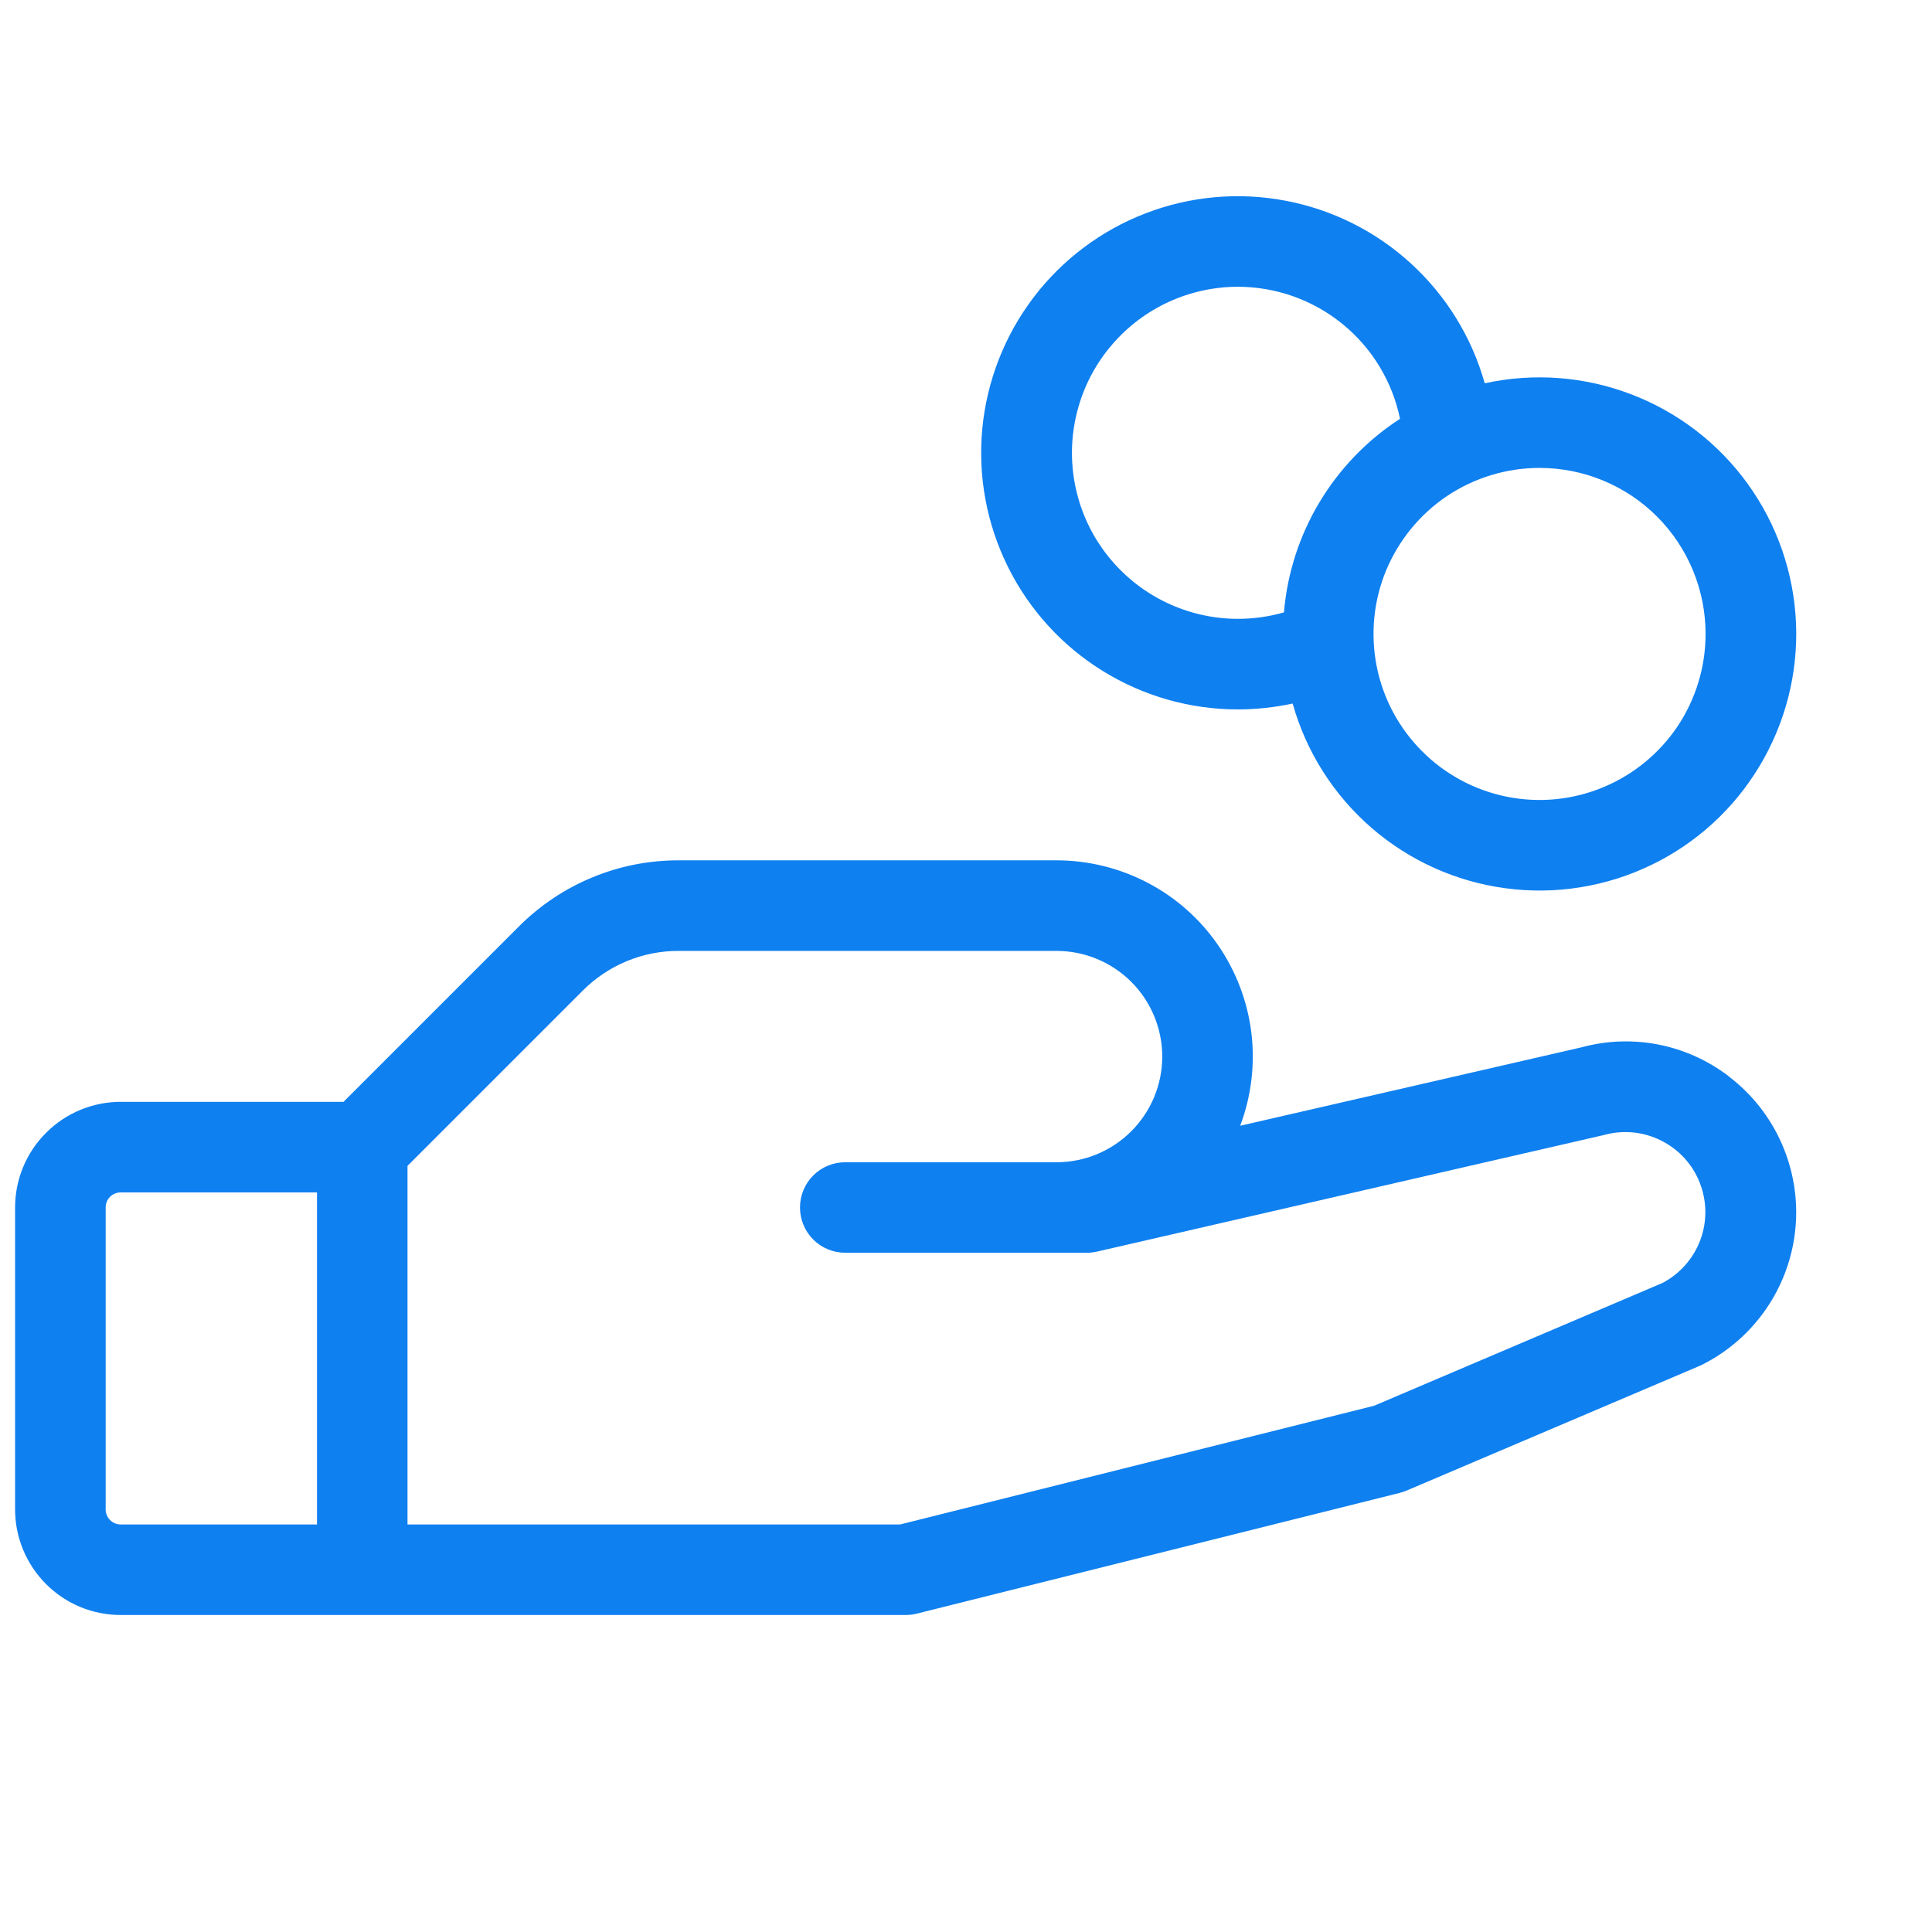
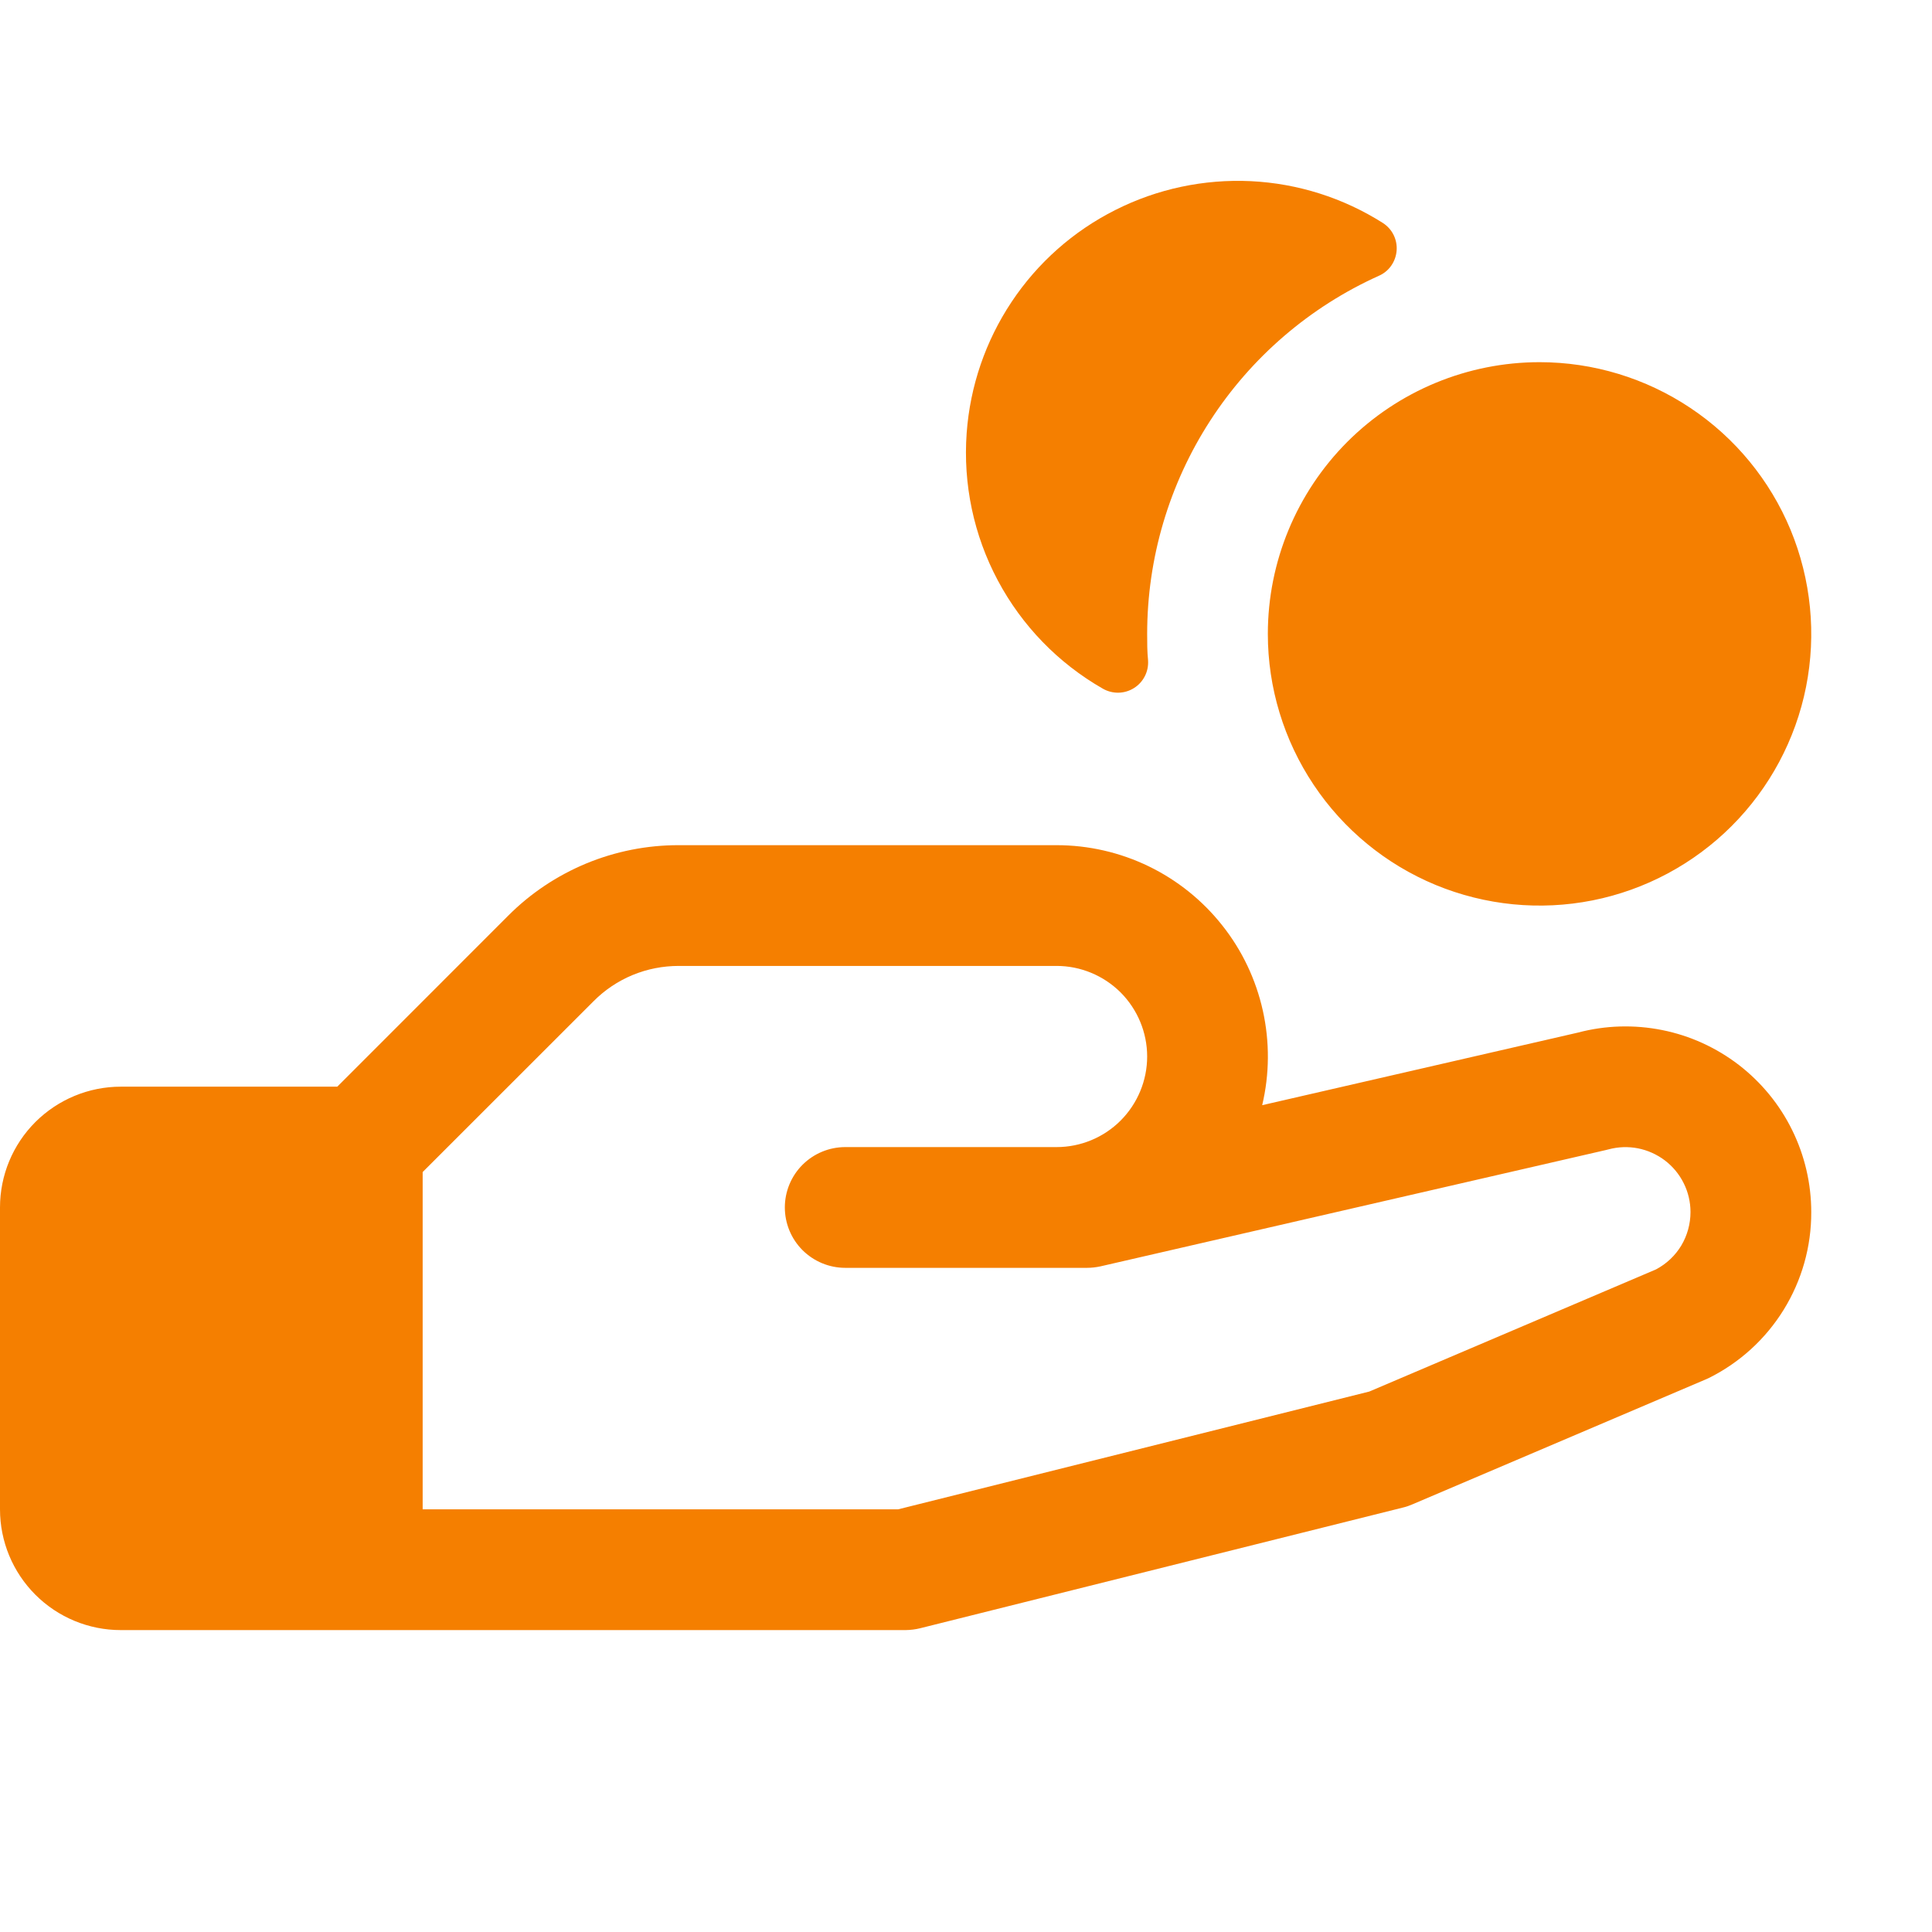
<svg xmlns="http://www.w3.org/2000/svg" width="26" height="26" viewBox="0 0 26 26" fill="none">
-   <path d="M23.27 14.488C22.992 14.274 22.668 14.127 22.323 14.058C21.979 13.99 21.623 14.002 21.285 14.094L16.69 15.15C16.84 14.751 16.892 14.32 16.84 13.896C16.788 13.473 16.633 13.068 16.39 12.716C16.148 12.365 15.823 12.078 15.445 11.88C15.066 11.682 14.646 11.578 14.219 11.578H9.135C8.734 11.577 8.338 11.655 7.968 11.809C7.598 11.962 7.263 12.187 6.98 12.471L4.623 14.828H1.625C1.248 14.828 0.886 14.978 0.62 15.245C0.353 15.511 0.203 15.873 0.203 16.25V20.312C0.203 20.69 0.353 21.051 0.62 21.318C0.886 21.585 1.248 21.734 1.625 21.734H12.188C12.238 21.734 12.287 21.728 12.336 21.716L18.836 20.091C18.867 20.083 18.897 20.073 18.926 20.061L22.869 18.383L22.902 18.368C23.251 18.194 23.549 17.933 23.77 17.612C23.99 17.291 24.125 16.919 24.162 16.531C24.199 16.143 24.136 15.752 23.98 15.395C23.824 15.038 23.58 14.726 23.27 14.49V14.488ZM1.422 20.312V16.25C1.422 16.196 1.443 16.145 1.481 16.106C1.519 16.068 1.571 16.047 1.625 16.047H4.266V20.516H1.625C1.571 20.516 1.519 20.494 1.481 20.456C1.443 20.418 1.422 20.366 1.422 20.312ZM22.372 17.266L18.492 18.918L12.112 20.516H5.484V15.69L7.842 13.332C8.011 13.162 8.213 13.027 8.434 12.935C8.656 12.843 8.894 12.796 9.135 12.797H14.219C14.596 12.797 14.957 12.947 15.224 13.213C15.491 13.48 15.641 13.842 15.641 14.219C15.641 14.596 15.491 14.957 15.224 15.224C14.957 15.491 14.596 15.641 14.219 15.641H11.375C11.213 15.641 11.058 15.705 10.944 15.819C10.83 15.933 10.766 16.088 10.766 16.25C10.766 16.412 10.83 16.567 10.944 16.681C11.058 16.795 11.213 16.859 11.375 16.859H14.625C14.671 16.859 14.716 16.854 14.761 16.844L21.566 15.279L21.59 15.273C21.846 15.203 22.119 15.23 22.356 15.35C22.594 15.469 22.779 15.671 22.875 15.918C22.972 16.165 22.975 16.44 22.882 16.688C22.789 16.937 22.607 17.143 22.372 17.266ZM16.656 9.547C16.905 9.547 17.153 9.52 17.396 9.468C17.578 10.117 17.947 10.698 18.456 11.14C18.966 11.582 19.593 11.865 20.262 11.954C20.93 12.044 21.61 11.935 22.217 11.643C22.825 11.351 23.334 10.887 23.68 10.308C24.027 9.73 24.198 9.063 24.17 8.389C24.142 7.716 23.918 7.065 23.524 6.517C23.131 5.97 22.586 5.549 21.956 5.308C21.327 5.066 20.64 5.014 19.981 5.158C19.807 4.54 19.464 3.982 18.99 3.548C18.517 3.114 17.931 2.82 17.299 2.701C16.668 2.581 16.016 2.64 15.416 2.871C14.816 3.102 14.293 3.496 13.905 4.008C13.517 4.521 13.28 5.131 13.219 5.771C13.159 6.411 13.279 7.054 13.565 7.63C13.851 8.205 14.291 8.69 14.838 9.028C15.384 9.367 16.014 9.547 16.656 9.547ZM22.953 8.531C22.953 8.973 22.822 9.405 22.577 9.773C22.331 10.14 21.982 10.426 21.574 10.595C21.166 10.765 20.716 10.809 20.283 10.723C19.849 10.636 19.451 10.424 19.139 10.111C18.826 9.799 18.613 9.401 18.527 8.967C18.441 8.534 18.485 8.084 18.654 7.676C18.824 7.268 19.11 6.919 19.477 6.673C19.845 6.428 20.277 6.297 20.719 6.297C21.311 6.297 21.88 6.532 22.299 6.951C22.718 7.37 22.953 7.939 22.953 8.531ZM16.656 3.859C17.169 3.859 17.667 4.035 18.065 4.359C18.463 4.682 18.737 5.133 18.841 5.636C18.399 5.922 18.029 6.306 17.758 6.757C17.487 7.209 17.323 7.716 17.279 8.241C16.972 8.329 16.649 8.351 16.333 8.304C16.017 8.257 15.714 8.143 15.446 7.969C15.178 7.796 14.95 7.566 14.777 7.297C14.605 7.028 14.493 6.725 14.448 6.408C14.403 6.092 14.427 5.769 14.517 5.463C14.607 5.156 14.762 4.872 14.972 4.631C15.181 4.389 15.44 4.195 15.73 4.062C16.021 3.929 16.337 3.86 16.656 3.859Z" fill="#0F80F0" />
+   <path d="M13.009 5.827C13.055 5.196 13.263 4.589 13.614 4.062C13.964 3.536 14.445 3.11 15.01 2.826C15.574 2.541 16.203 2.408 16.834 2.438C17.466 2.469 18.078 2.663 18.612 3.002C18.673 3.042 18.723 3.097 18.755 3.163C18.787 3.228 18.801 3.301 18.795 3.374C18.789 3.447 18.764 3.516 18.722 3.576C18.68 3.636 18.622 3.683 18.555 3.712C17.627 4.13 16.839 4.807 16.286 5.662C15.733 6.516 15.438 7.513 15.438 8.531C15.438 8.649 15.438 8.768 15.45 8.885C15.455 8.959 15.441 9.033 15.407 9.099C15.374 9.165 15.323 9.221 15.26 9.26C15.198 9.299 15.125 9.321 15.051 9.322C14.977 9.323 14.904 9.304 14.84 9.267C14.242 8.925 13.752 8.42 13.428 7.811C13.104 7.203 12.959 6.515 13.009 5.827ZM24.375 16.311C24.377 16.776 24.248 17.231 24.004 17.626C23.76 18.021 23.41 18.34 22.994 18.546L22.949 18.566L19.005 20.246C18.966 20.263 18.926 20.277 18.884 20.287L12.384 21.912C12.32 21.928 12.254 21.936 12.188 21.937H1.625C1.194 21.937 0.781 21.766 0.476 21.461C0.171 21.156 0 20.743 0 20.312V16.249C0 15.818 0.171 15.405 0.476 15.1C0.781 14.796 1.194 14.624 1.625 14.624H4.539L6.836 12.326C7.137 12.023 7.496 11.784 7.89 11.62C8.285 11.457 8.708 11.373 9.135 11.374H14.219C14.648 11.374 15.072 11.471 15.458 11.658C15.844 11.845 16.183 12.117 16.449 12.454C16.716 12.79 16.902 13.183 16.995 13.602C17.088 14.021 17.085 14.456 16.986 14.873L21.236 13.896C21.606 13.798 21.993 13.787 22.368 13.862C22.744 13.937 23.096 14.098 23.4 14.331C23.703 14.565 23.949 14.864 24.118 15.208C24.287 15.551 24.375 15.929 24.375 16.311ZM22.75 16.311C22.75 16.177 22.719 16.044 22.659 15.924C22.6 15.804 22.513 15.699 22.406 15.617C22.299 15.536 22.175 15.48 22.044 15.454C21.912 15.428 21.776 15.433 21.646 15.468L21.614 15.476L14.81 17.042C14.75 17.055 14.689 17.062 14.628 17.062H11.375C11.159 17.062 10.953 16.976 10.8 16.824C10.648 16.672 10.562 16.465 10.562 16.249C10.562 16.034 10.648 15.827 10.8 15.675C10.953 15.523 11.159 15.437 11.375 15.437H14.219C14.542 15.437 14.852 15.309 15.081 15.08C15.309 14.851 15.438 14.541 15.438 14.218C15.438 13.895 15.309 13.585 15.081 13.356C14.852 13.128 14.542 12.999 14.219 12.999H9.135C8.921 12.999 8.71 13.04 8.512 13.122C8.315 13.204 8.136 13.324 7.986 13.476L5.688 15.773V20.312H12.086L18.427 18.727L22.286 17.083C22.426 17.009 22.544 16.898 22.626 16.762C22.707 16.626 22.75 16.47 22.75 16.311ZM17.062 8.531C17.062 9.254 17.277 9.961 17.679 10.562C18.08 11.163 18.651 11.632 19.32 11.909C19.988 12.185 20.723 12.258 21.432 12.117C22.141 11.976 22.793 11.627 23.304 11.116C23.815 10.605 24.164 9.953 24.305 9.244C24.446 8.535 24.373 7.8 24.097 7.131C23.82 6.463 23.351 5.892 22.75 5.491C22.149 5.089 21.442 4.874 20.719 4.874C19.749 4.874 18.819 5.26 18.133 5.945C17.448 6.631 17.062 7.561 17.062 8.531Z" fill="#F57F00" />
</svg>
